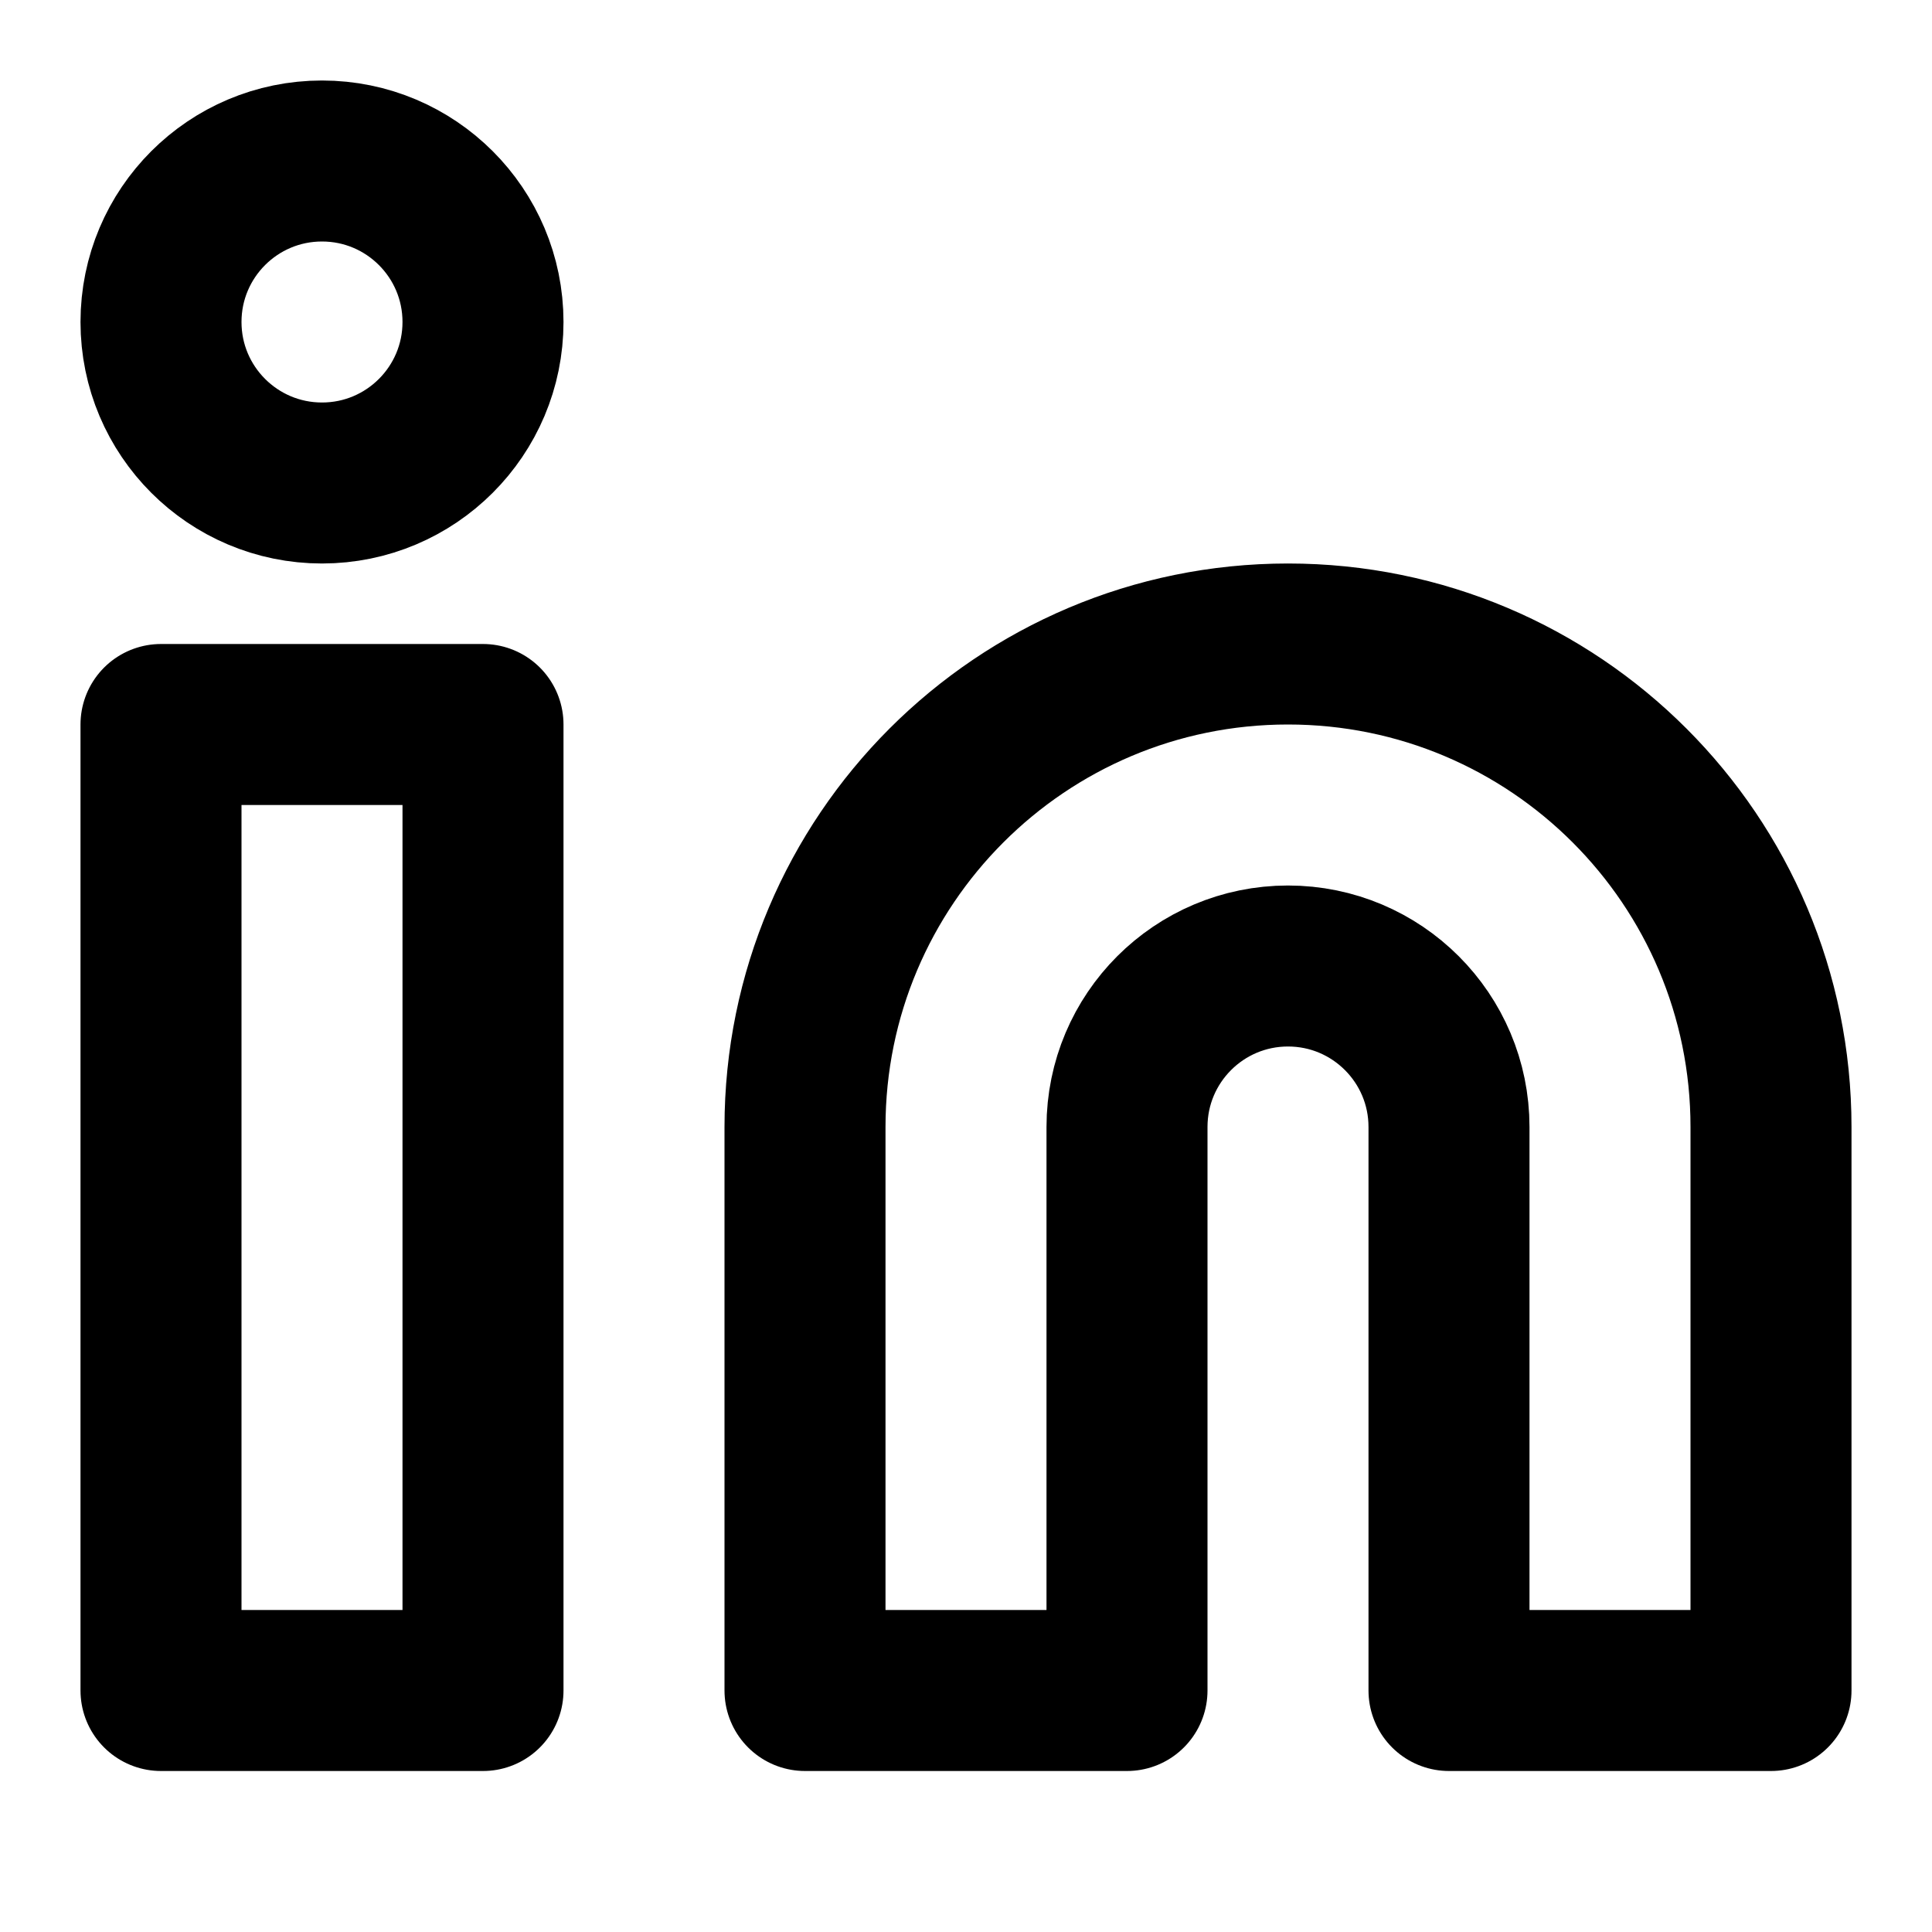
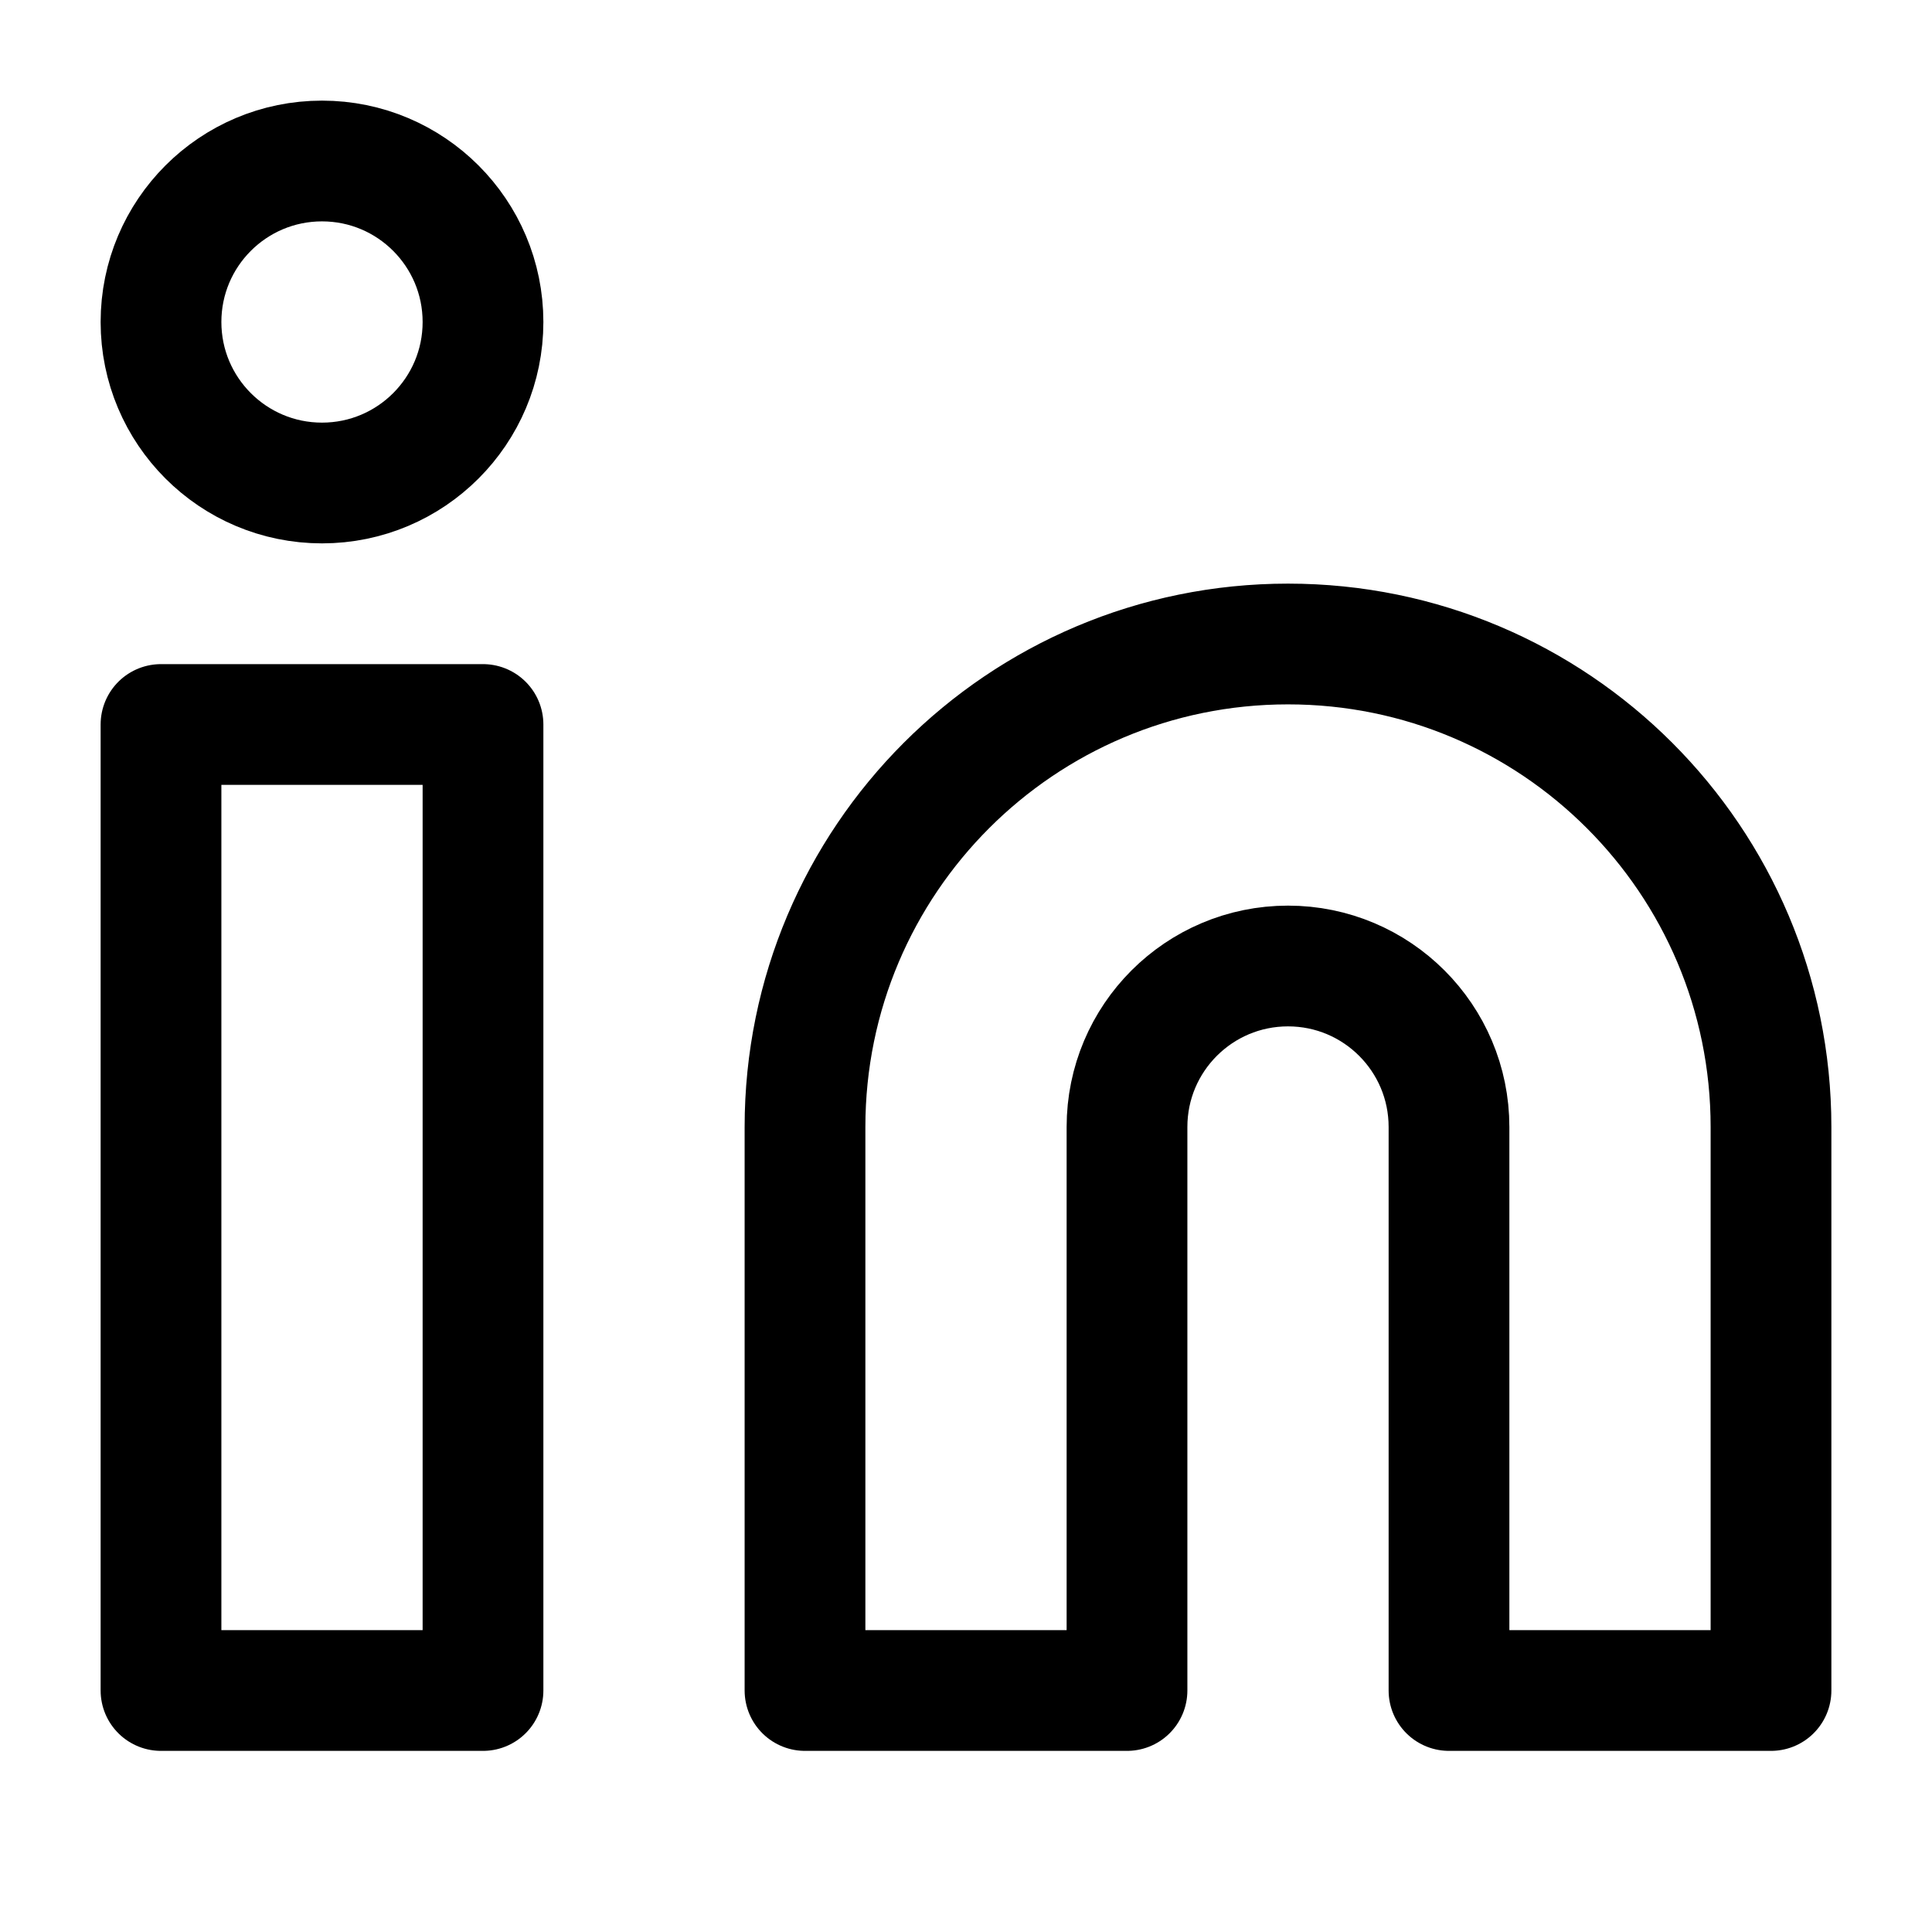
<svg xmlns="http://www.w3.org/2000/svg" width="24" height="24">
-   <g fill="none" stroke="currentColor" stroke-linecap="round" stroke-linejoin="round" stroke-width="2">
+   <g fill="none" stroke="currentColor" stroke-linecap="round" stroke-linejoin="round" stroke-width="1.5">
    <path d="M16 8a6 6 0 0 1 6 6v7h-4v-7a2 2 0 0 0-2-2 2 2 0 0 0-2 2v7h-4v-7a6 6 0 0 1 6-6M2 9h4v12H2z" />
    <circle cx="4" cy="4" r="2" />
  </g>
</svg>
